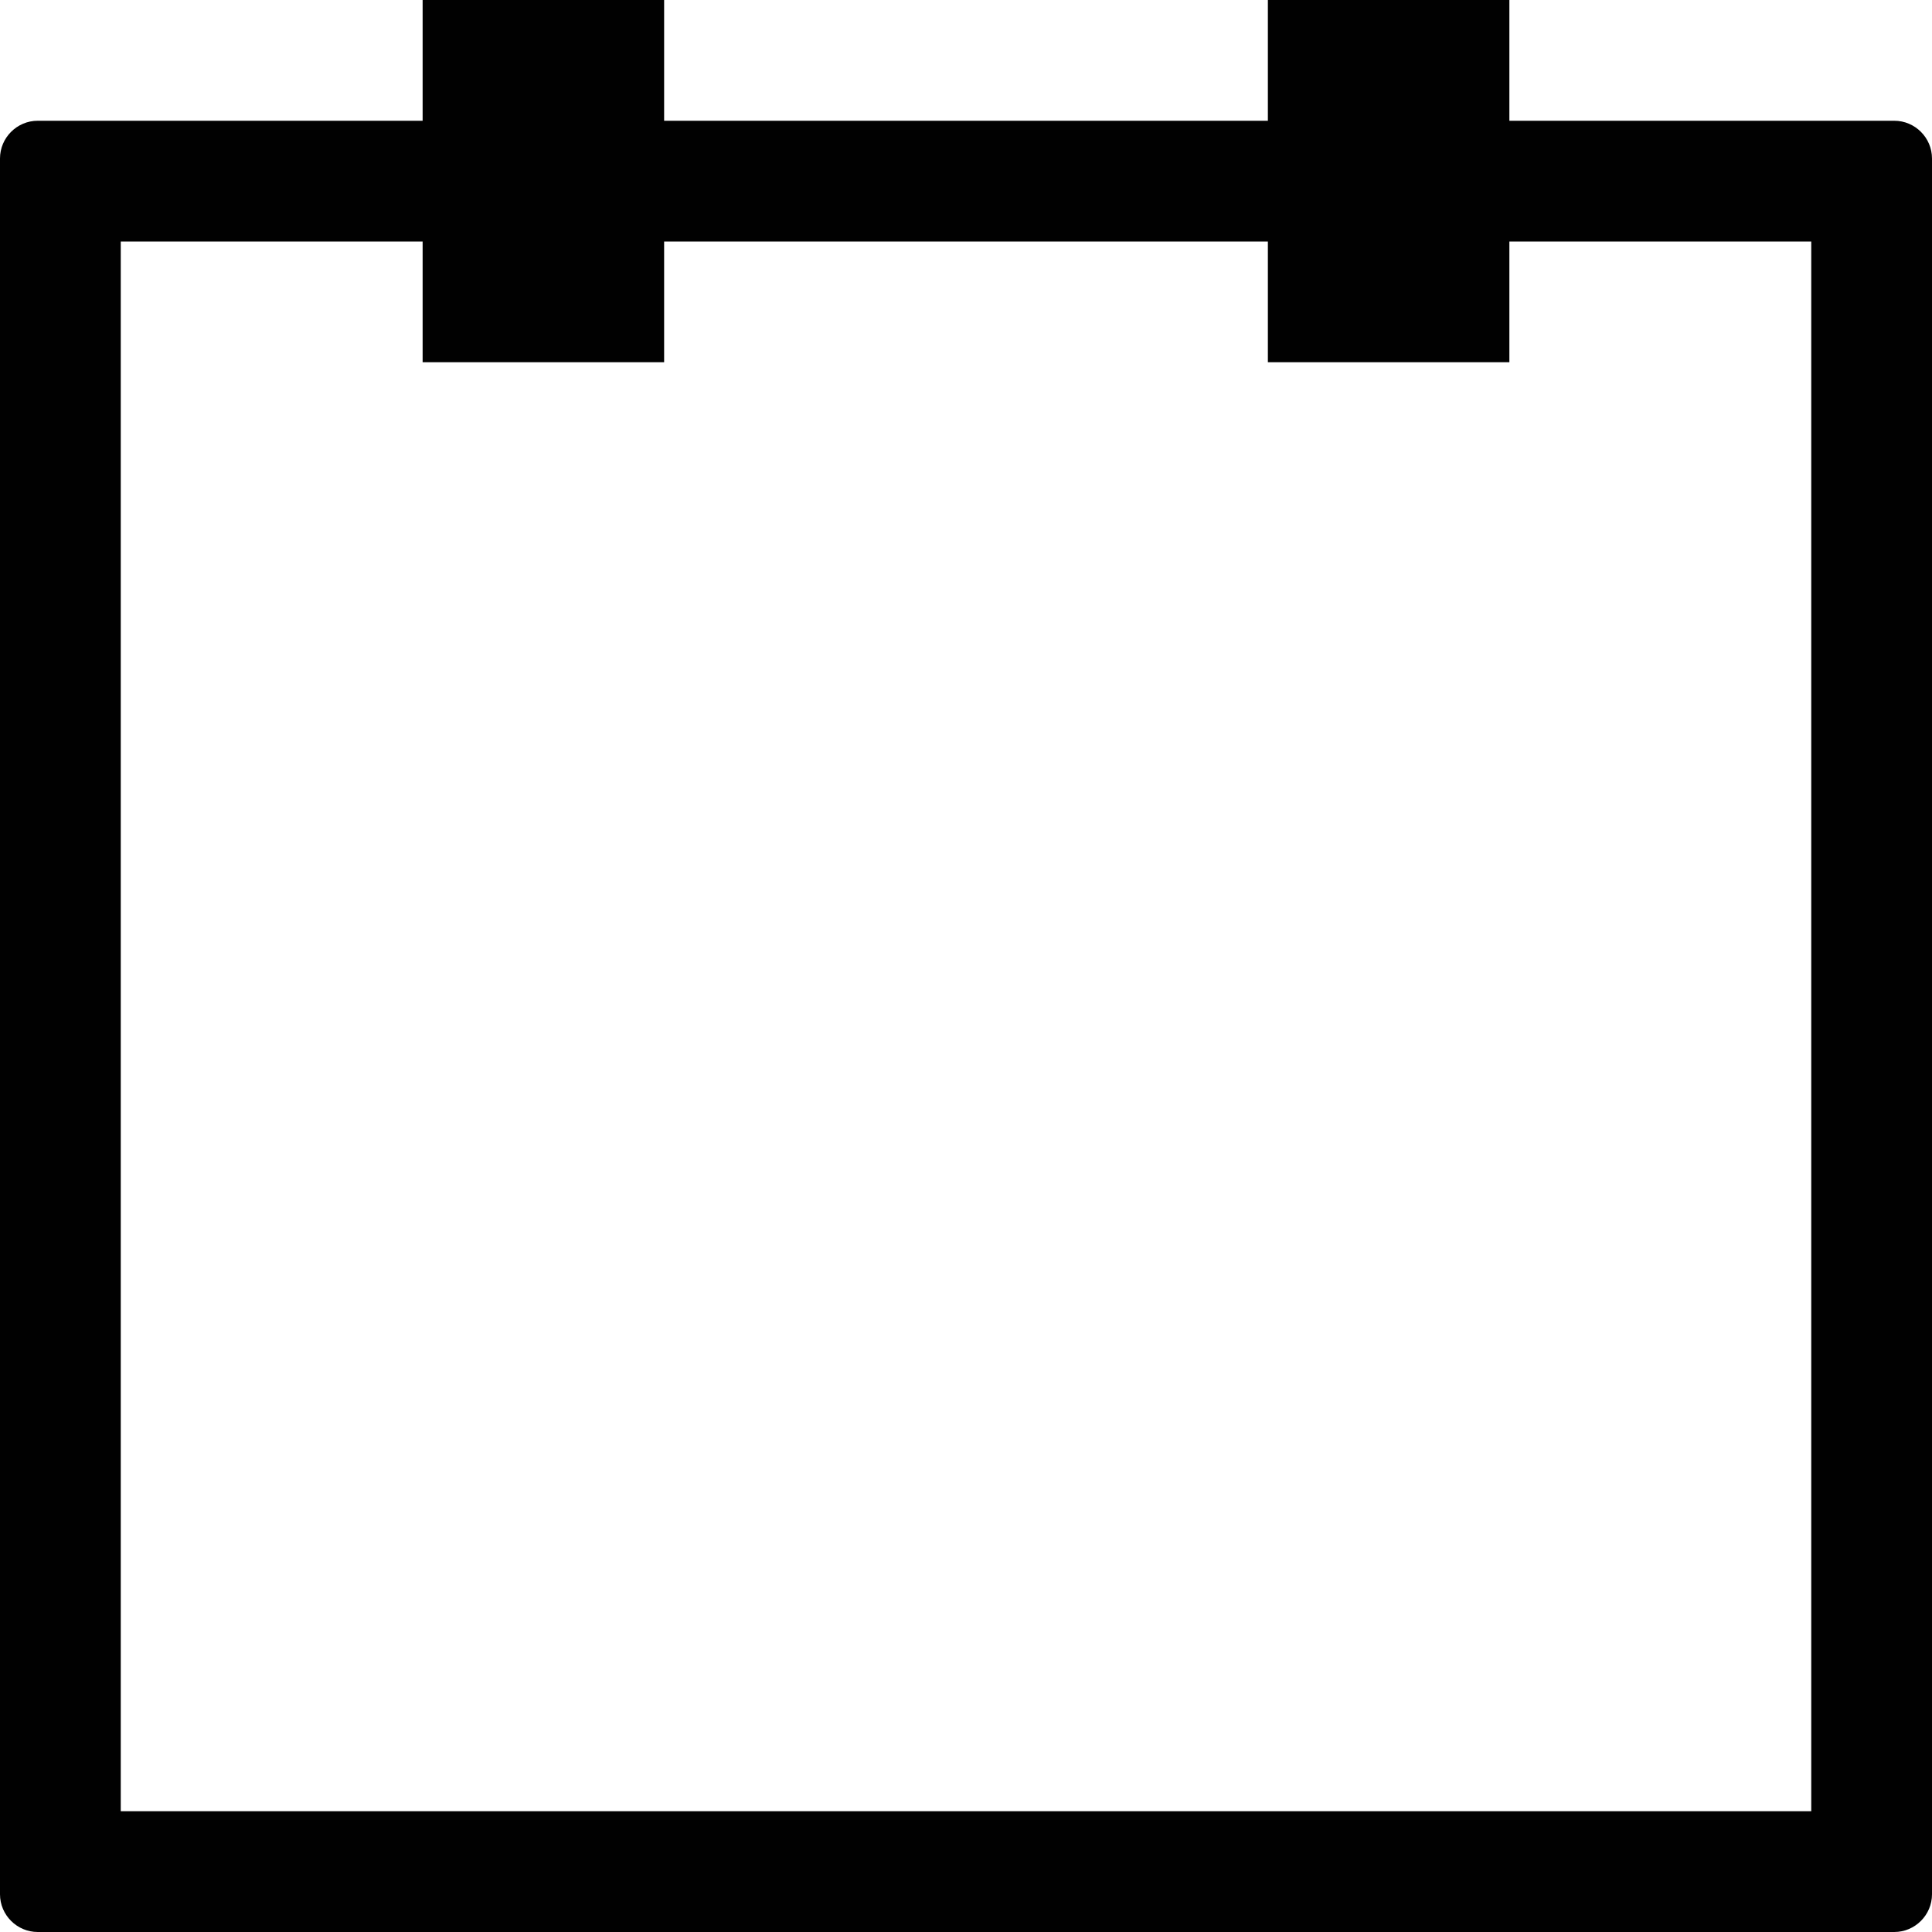
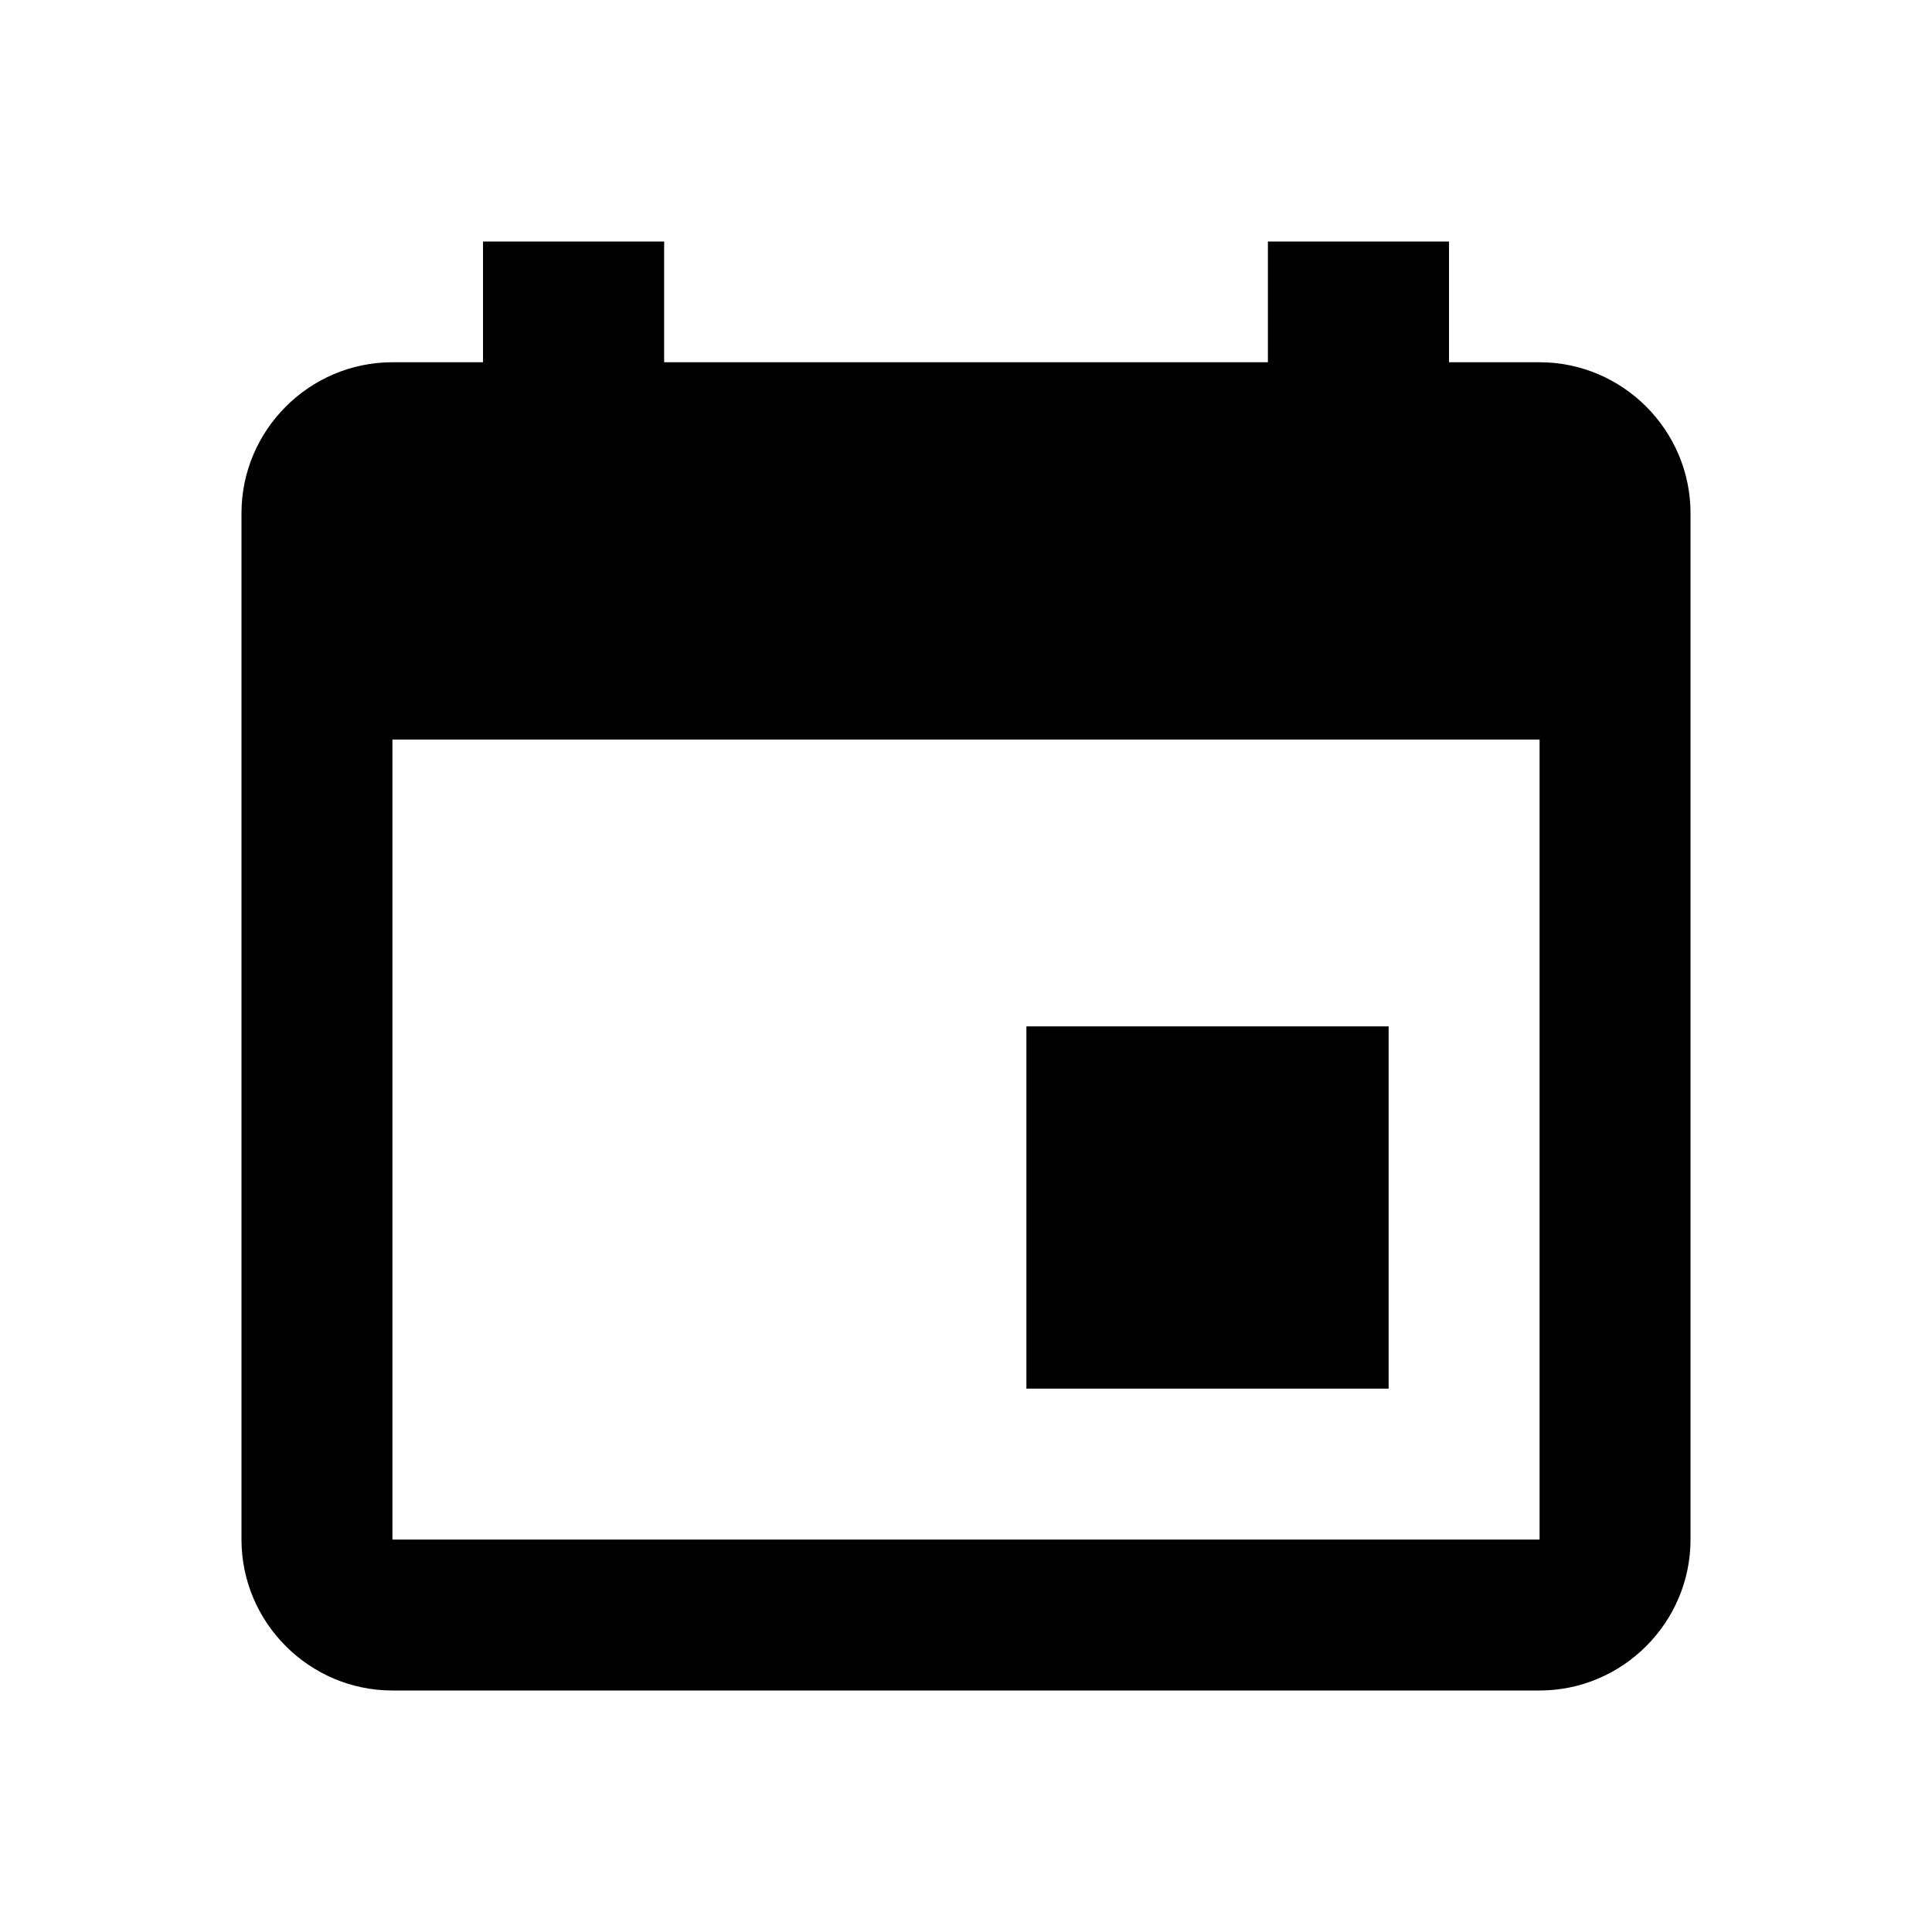
- <svg xmlns="http://www.w3.org/2000/svg" version="1.1" id="Layer_1" x="0px" y="0px" width="512px" height="512px" viewBox="0 0 512 512" style="enable-background:new 0 0 512 512;" xml:space="preserve">
-   <style type="text/css">
- 
- 	.st0{fill:#010101;}
- 
- </style>
-   <path class="st0" d="M502,32H400V0h-64v32H176V0h-64v32H10C4.5,32,0,36.5,0,42v460c0,5.5,4.5,10,10,10h492c5.5,0,10-4.5,10-10V42  C512,36.5,507.5,32,502,32z M480,480H32V64h80v32h64V64h160v32h64V64h80V480z" />
+ <svg xmlns="http://www.w3.org/2000/svg" version="1.1" id="Layer_1" x="0px" y="0px" width="512px" height="512px" viewBox="0 0 512 512" enable-background="new 0 0 512 512" xml:space="preserve">
+   <g>
+     <path d="M368.005,272h-96v96h96V272z M336.005,64v32h-160V64h-48v32h-24.01c-22.002,0-40,17.998-40,40v272   c0,22.002,17.998,40,40,40h304.01c22.002,0,40-17.998,40-40V136c0-22.002-17.998-40-40-40h-24V64H336.005z M408.005,408h-304.01   V196h304.01V408z" />
+   </g>
</svg>
